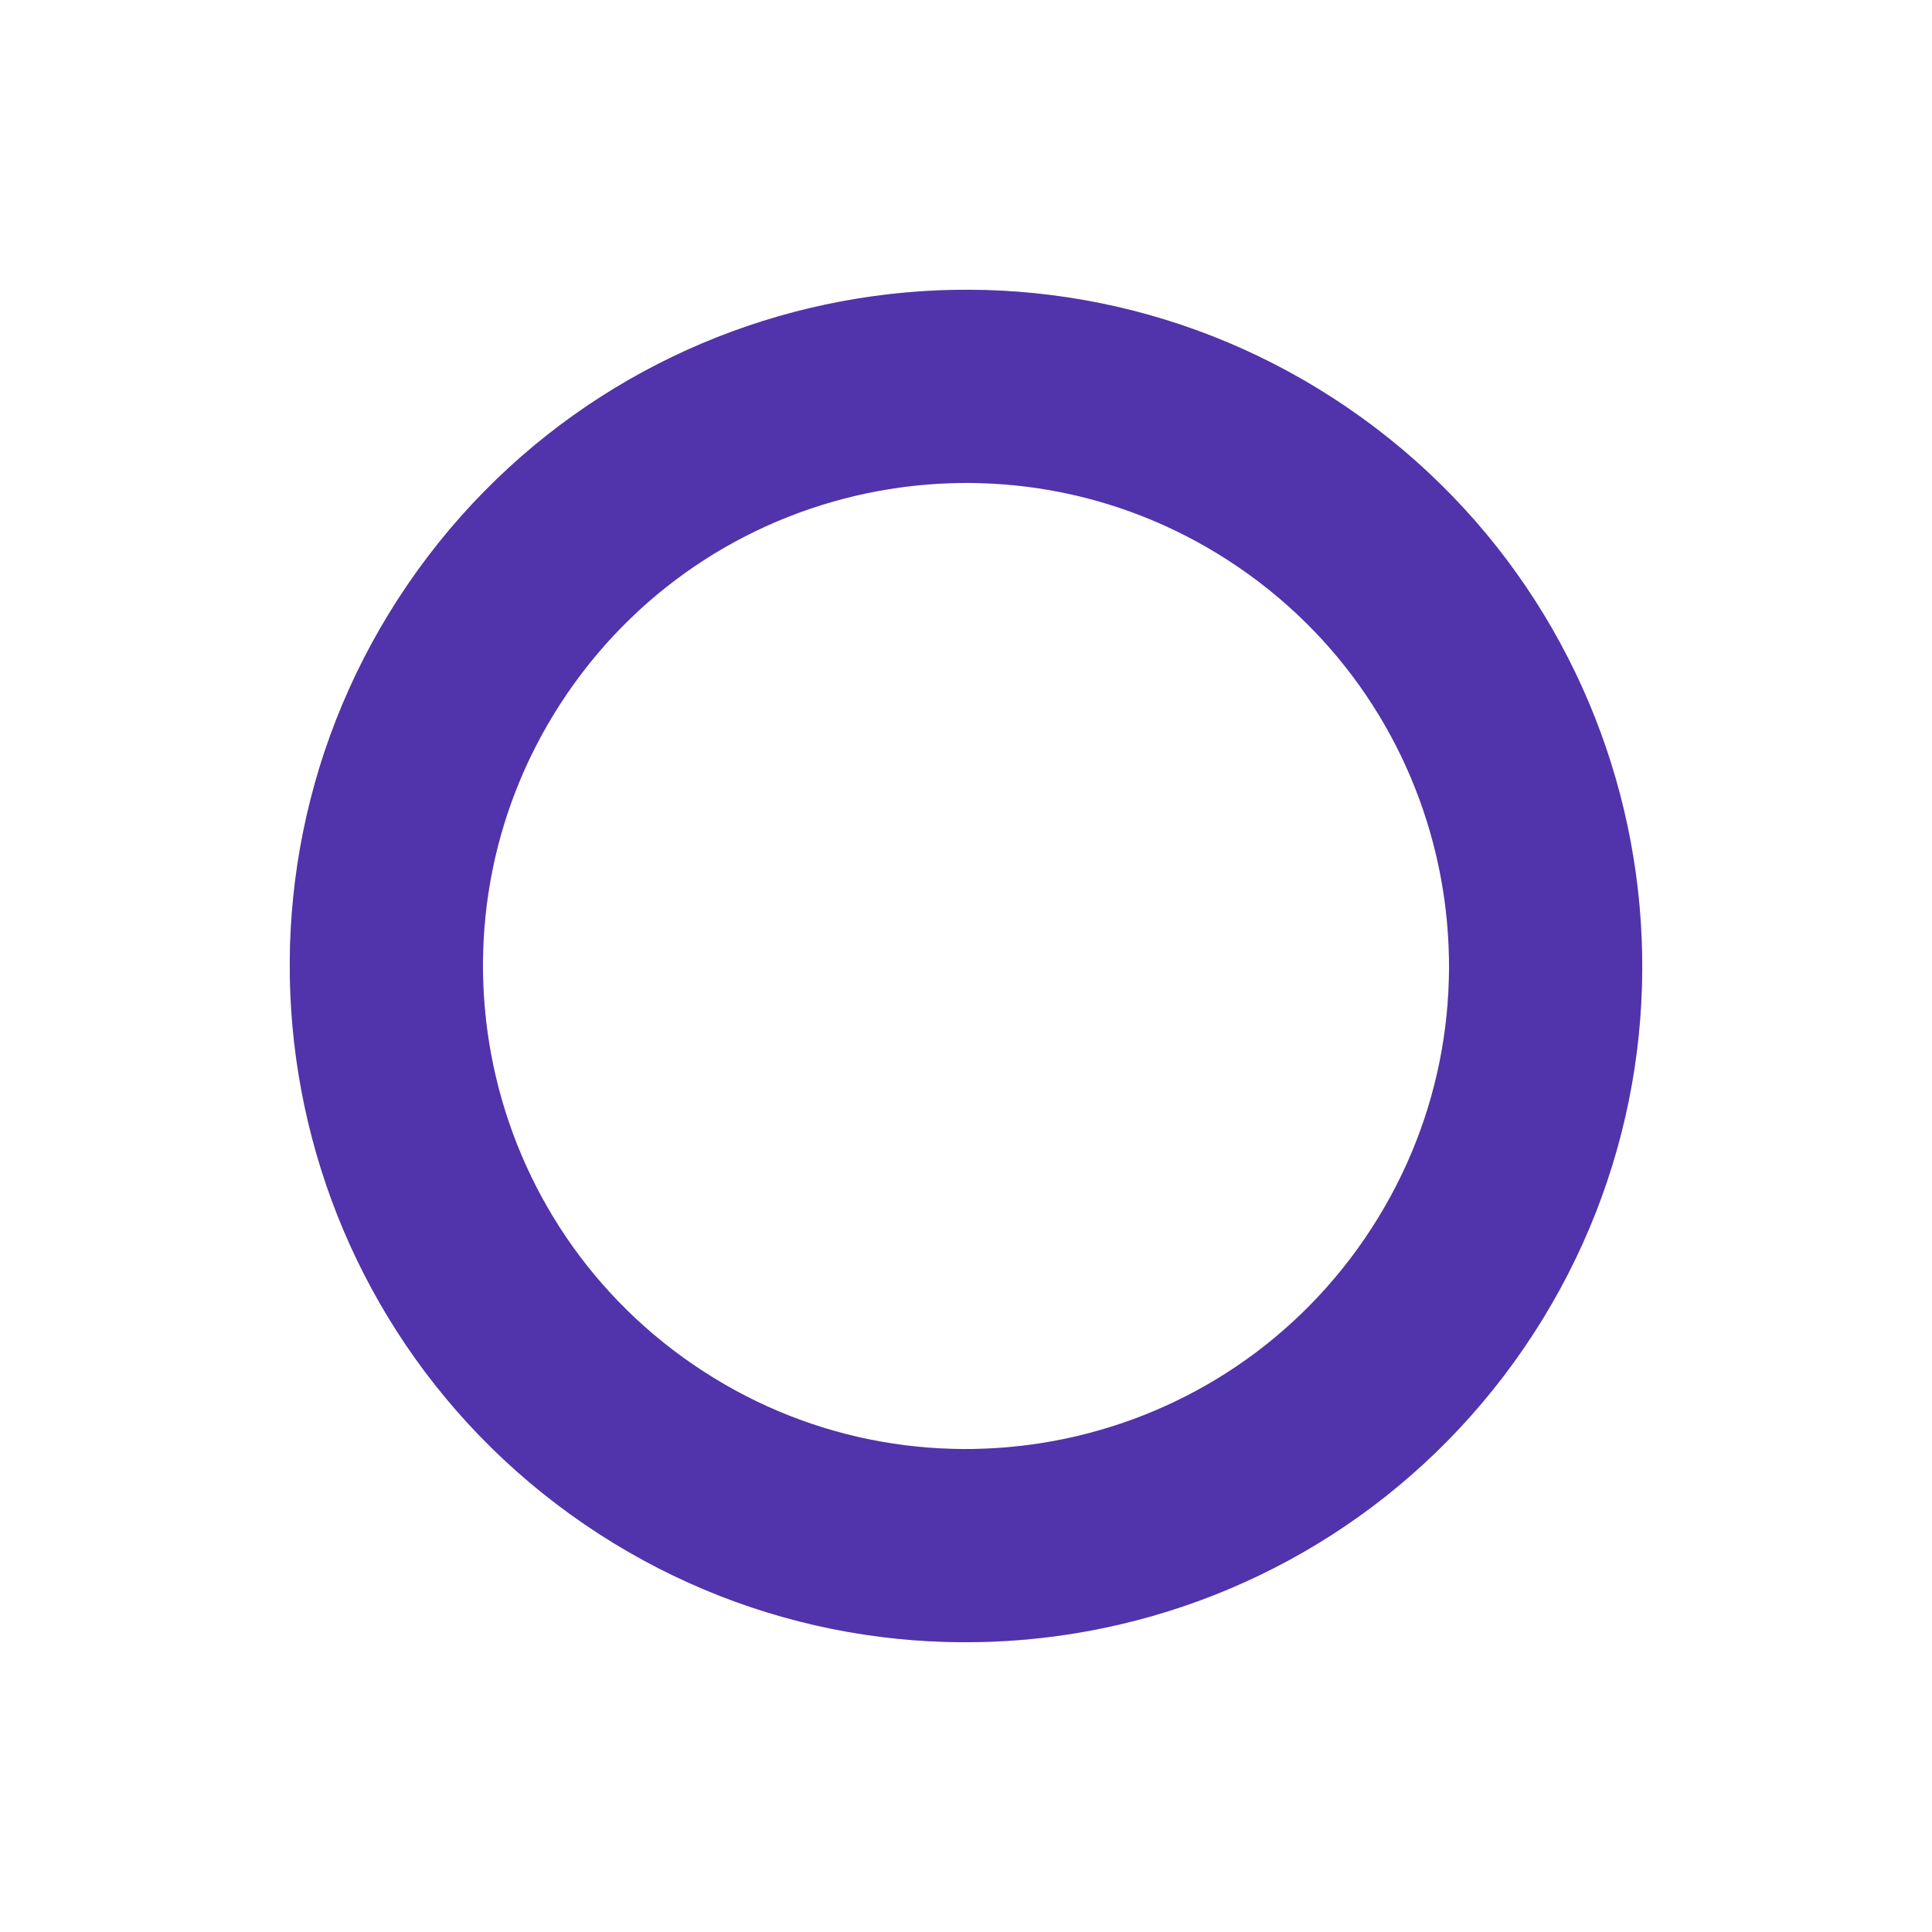
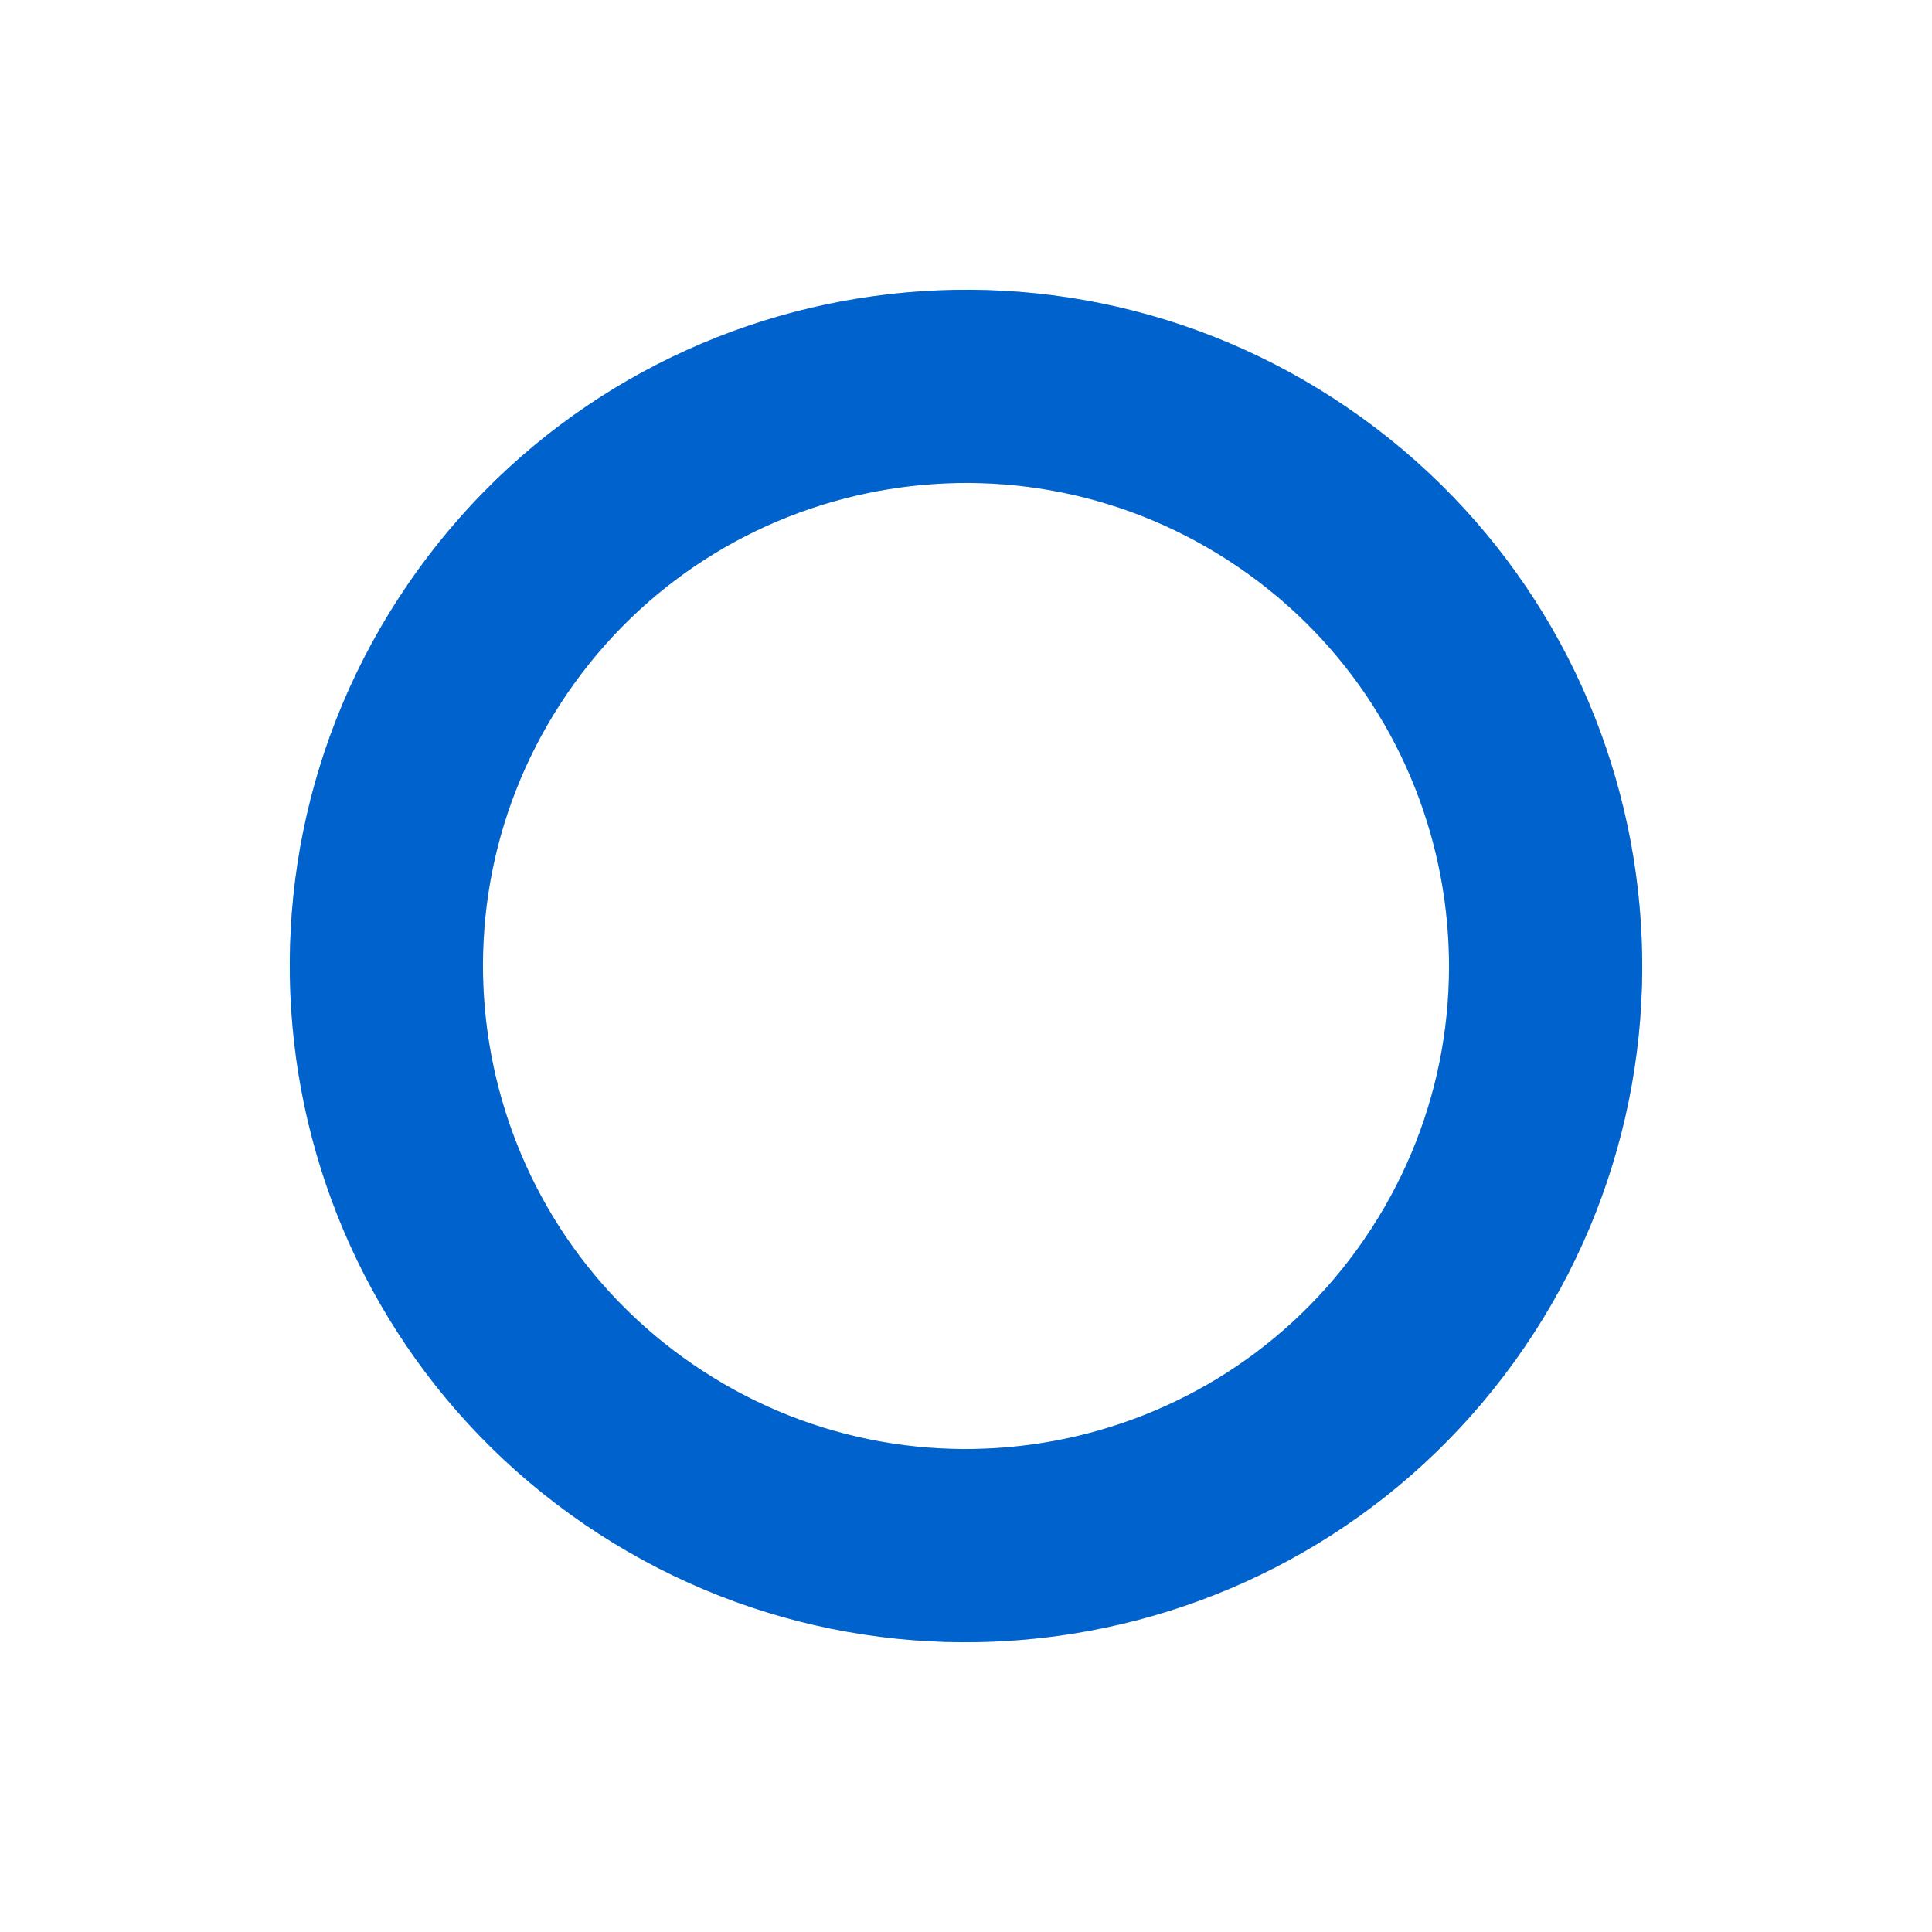
<svg xmlns="http://www.w3.org/2000/svg" width="100px" height="100px" viewBox="0 0 100 100" preserveAspectRatio="xMidYMid" class="lds-ring" style="background: none;">
  <circle cx="50" cy="50" ng-attr-r="{{config.radius}}" ng-attr-stroke="{{config.base}}" ng-attr-stroke-width="{{config.width}}" fill="none" r="30" stroke="#cfcfcf" stroke-width="10" />
-   <circle cx="50" cy="50" ng-attr-r="{{config.radius}}" ng-attr-stroke="{{config.stroke}}" ng-attr-stroke-width="{{config.innerWidth}}" ng-attr-stroke-linecap="{{config.linecap}}" fill="none" r="30" stroke="#5133AB" stroke-width="10" stroke-linecap="square" transform="rotate(304.375 50 50)">
+   <circle cx="50" cy="50" ng-attr-r="{{config.radius}}" ng-attr-stroke="{{config.stroke}}" ng-attr-stroke-width="{{config.innerWidth}}" ng-attr-stroke-linecap="{{config.linecap}}" fill="none" r="30" stroke="#0062cc" stroke-width="10" stroke-linecap="square" transform="rotate(304.375 50 50)">
    <animateTransform attributeName="transform" type="rotate" calcMode="linear" values="0 50 50;180 50 50;720 50 50" keyTimes="0;0.5;1" dur="1s" begin="0s" repeatCount="indefinite" />
    <animate attributeName="stroke-dasharray" calcMode="linear" values="18.85 169.646;94.248 94.248;18.85 169.646" keyTimes="0;0.5;1" dur="1" begin="0s" repeatCount="indefinite" />
  </circle>
</svg>
